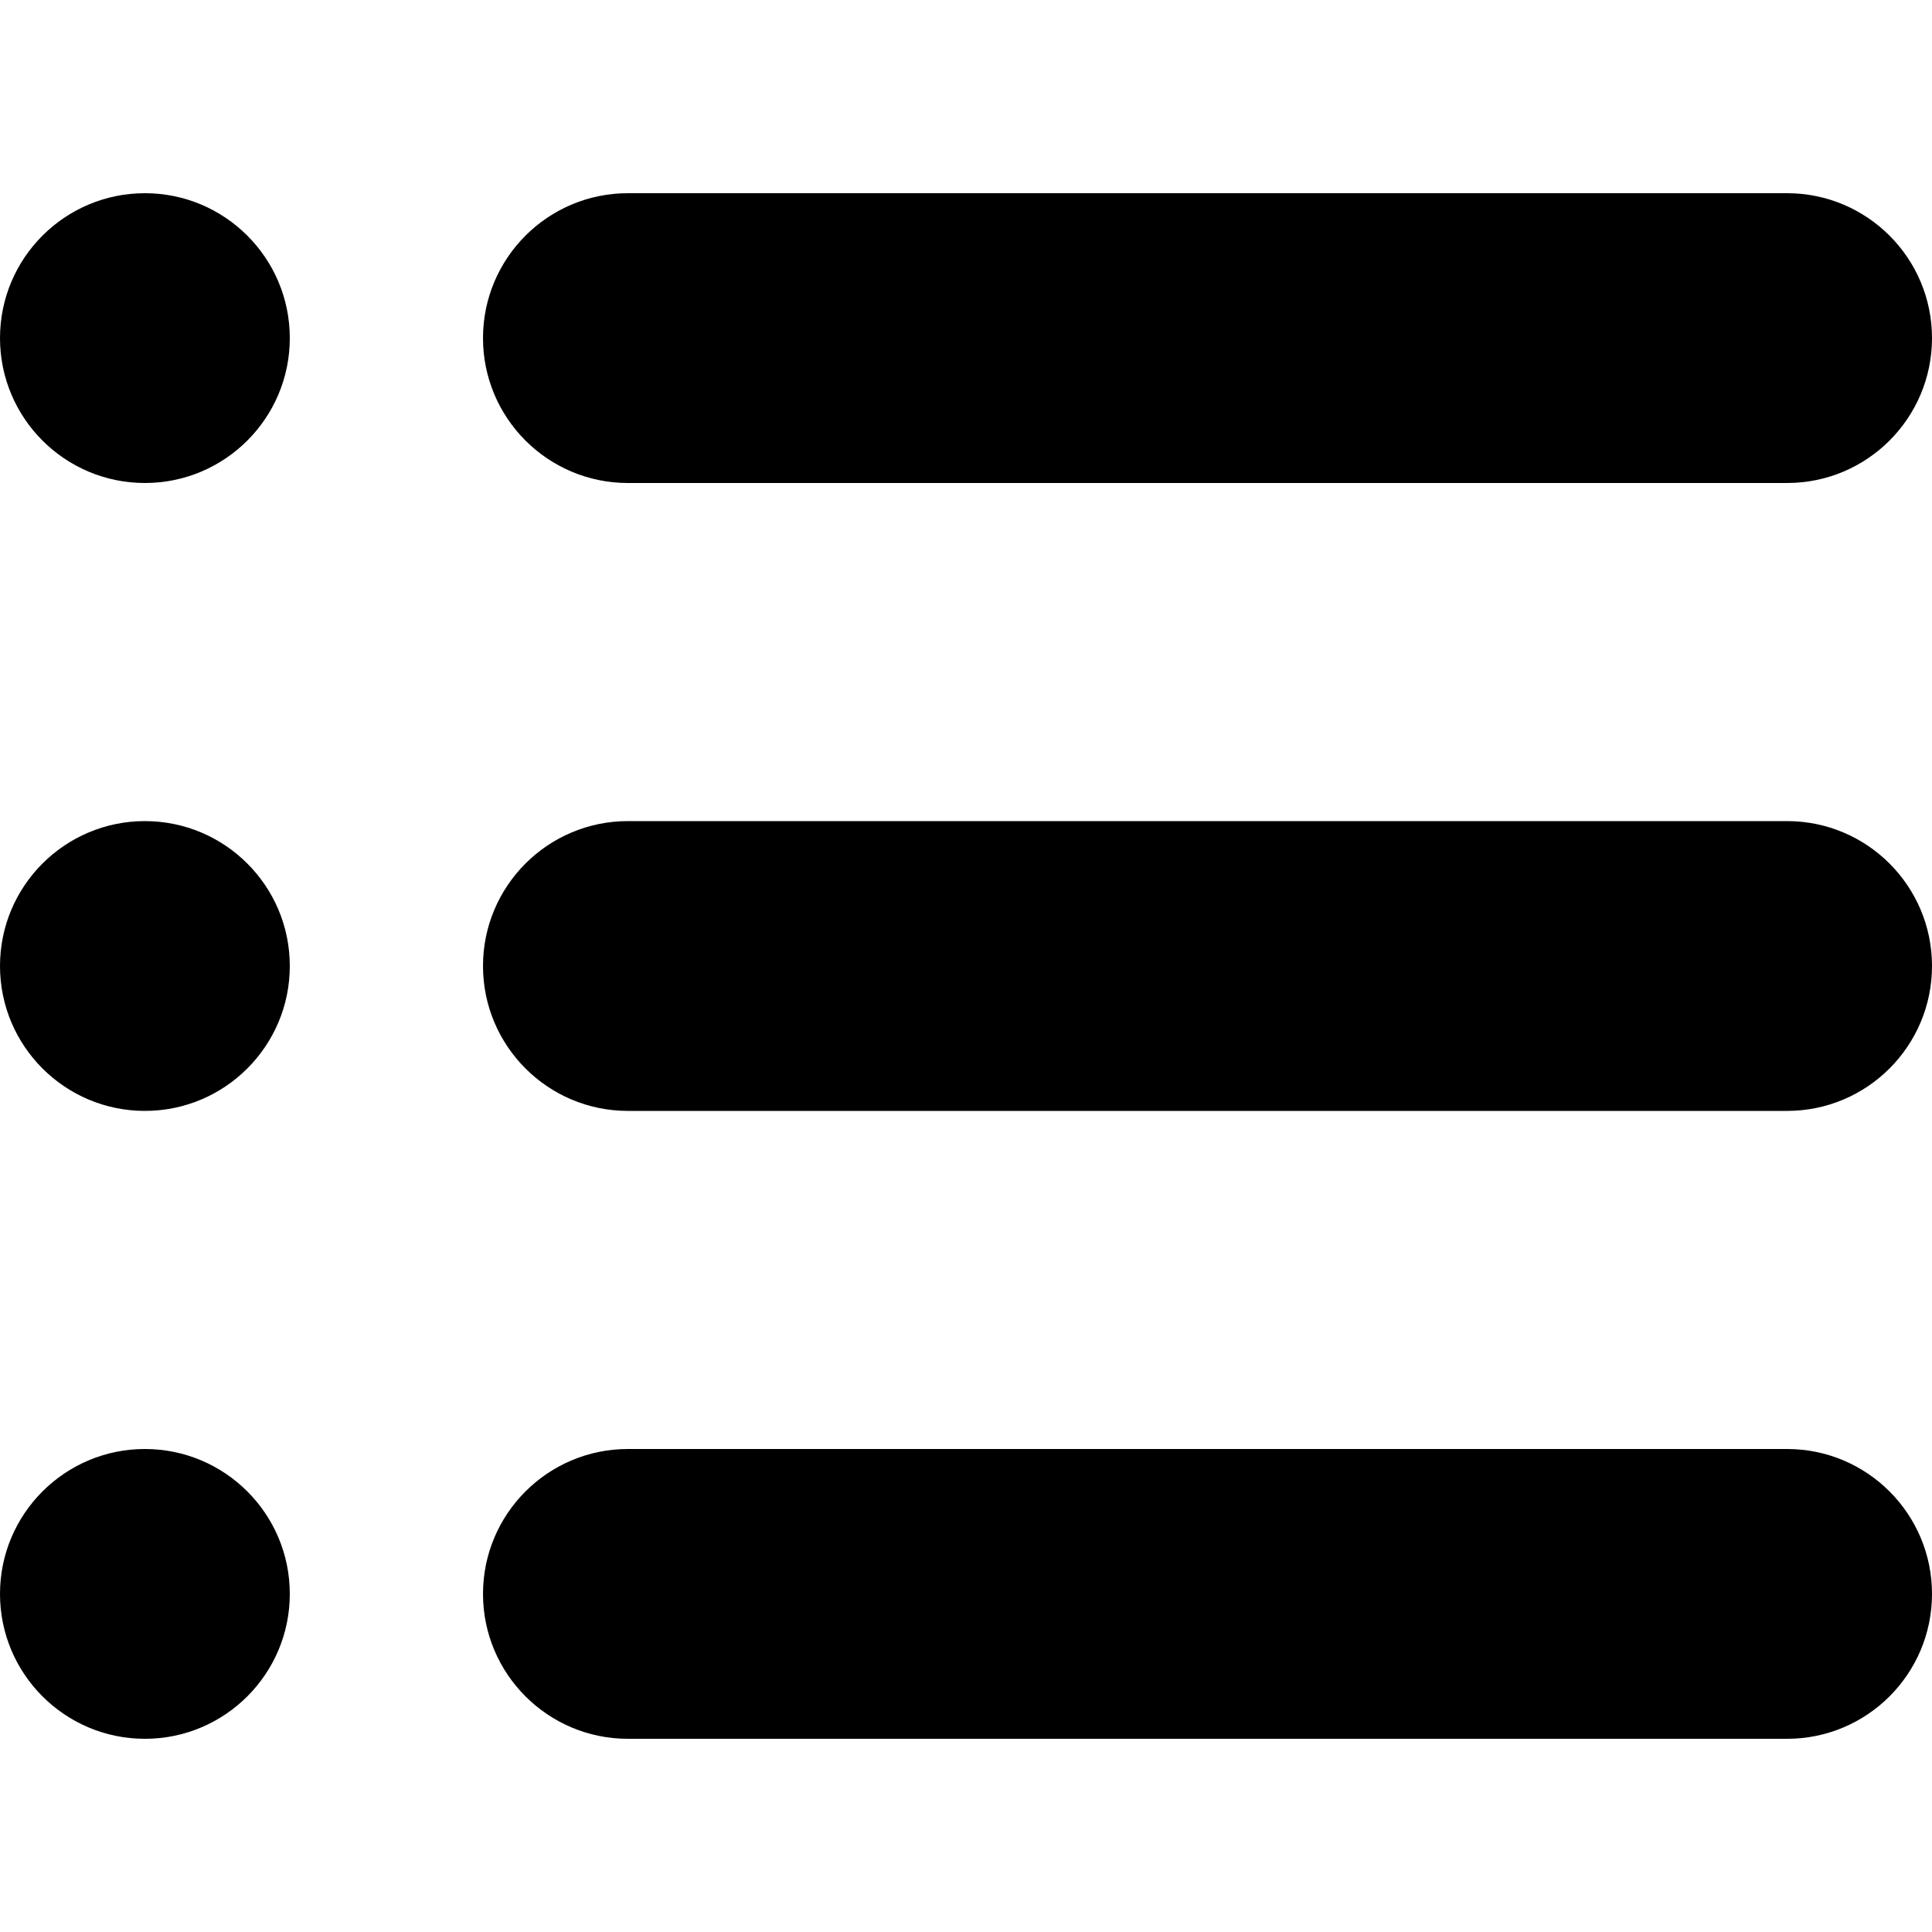
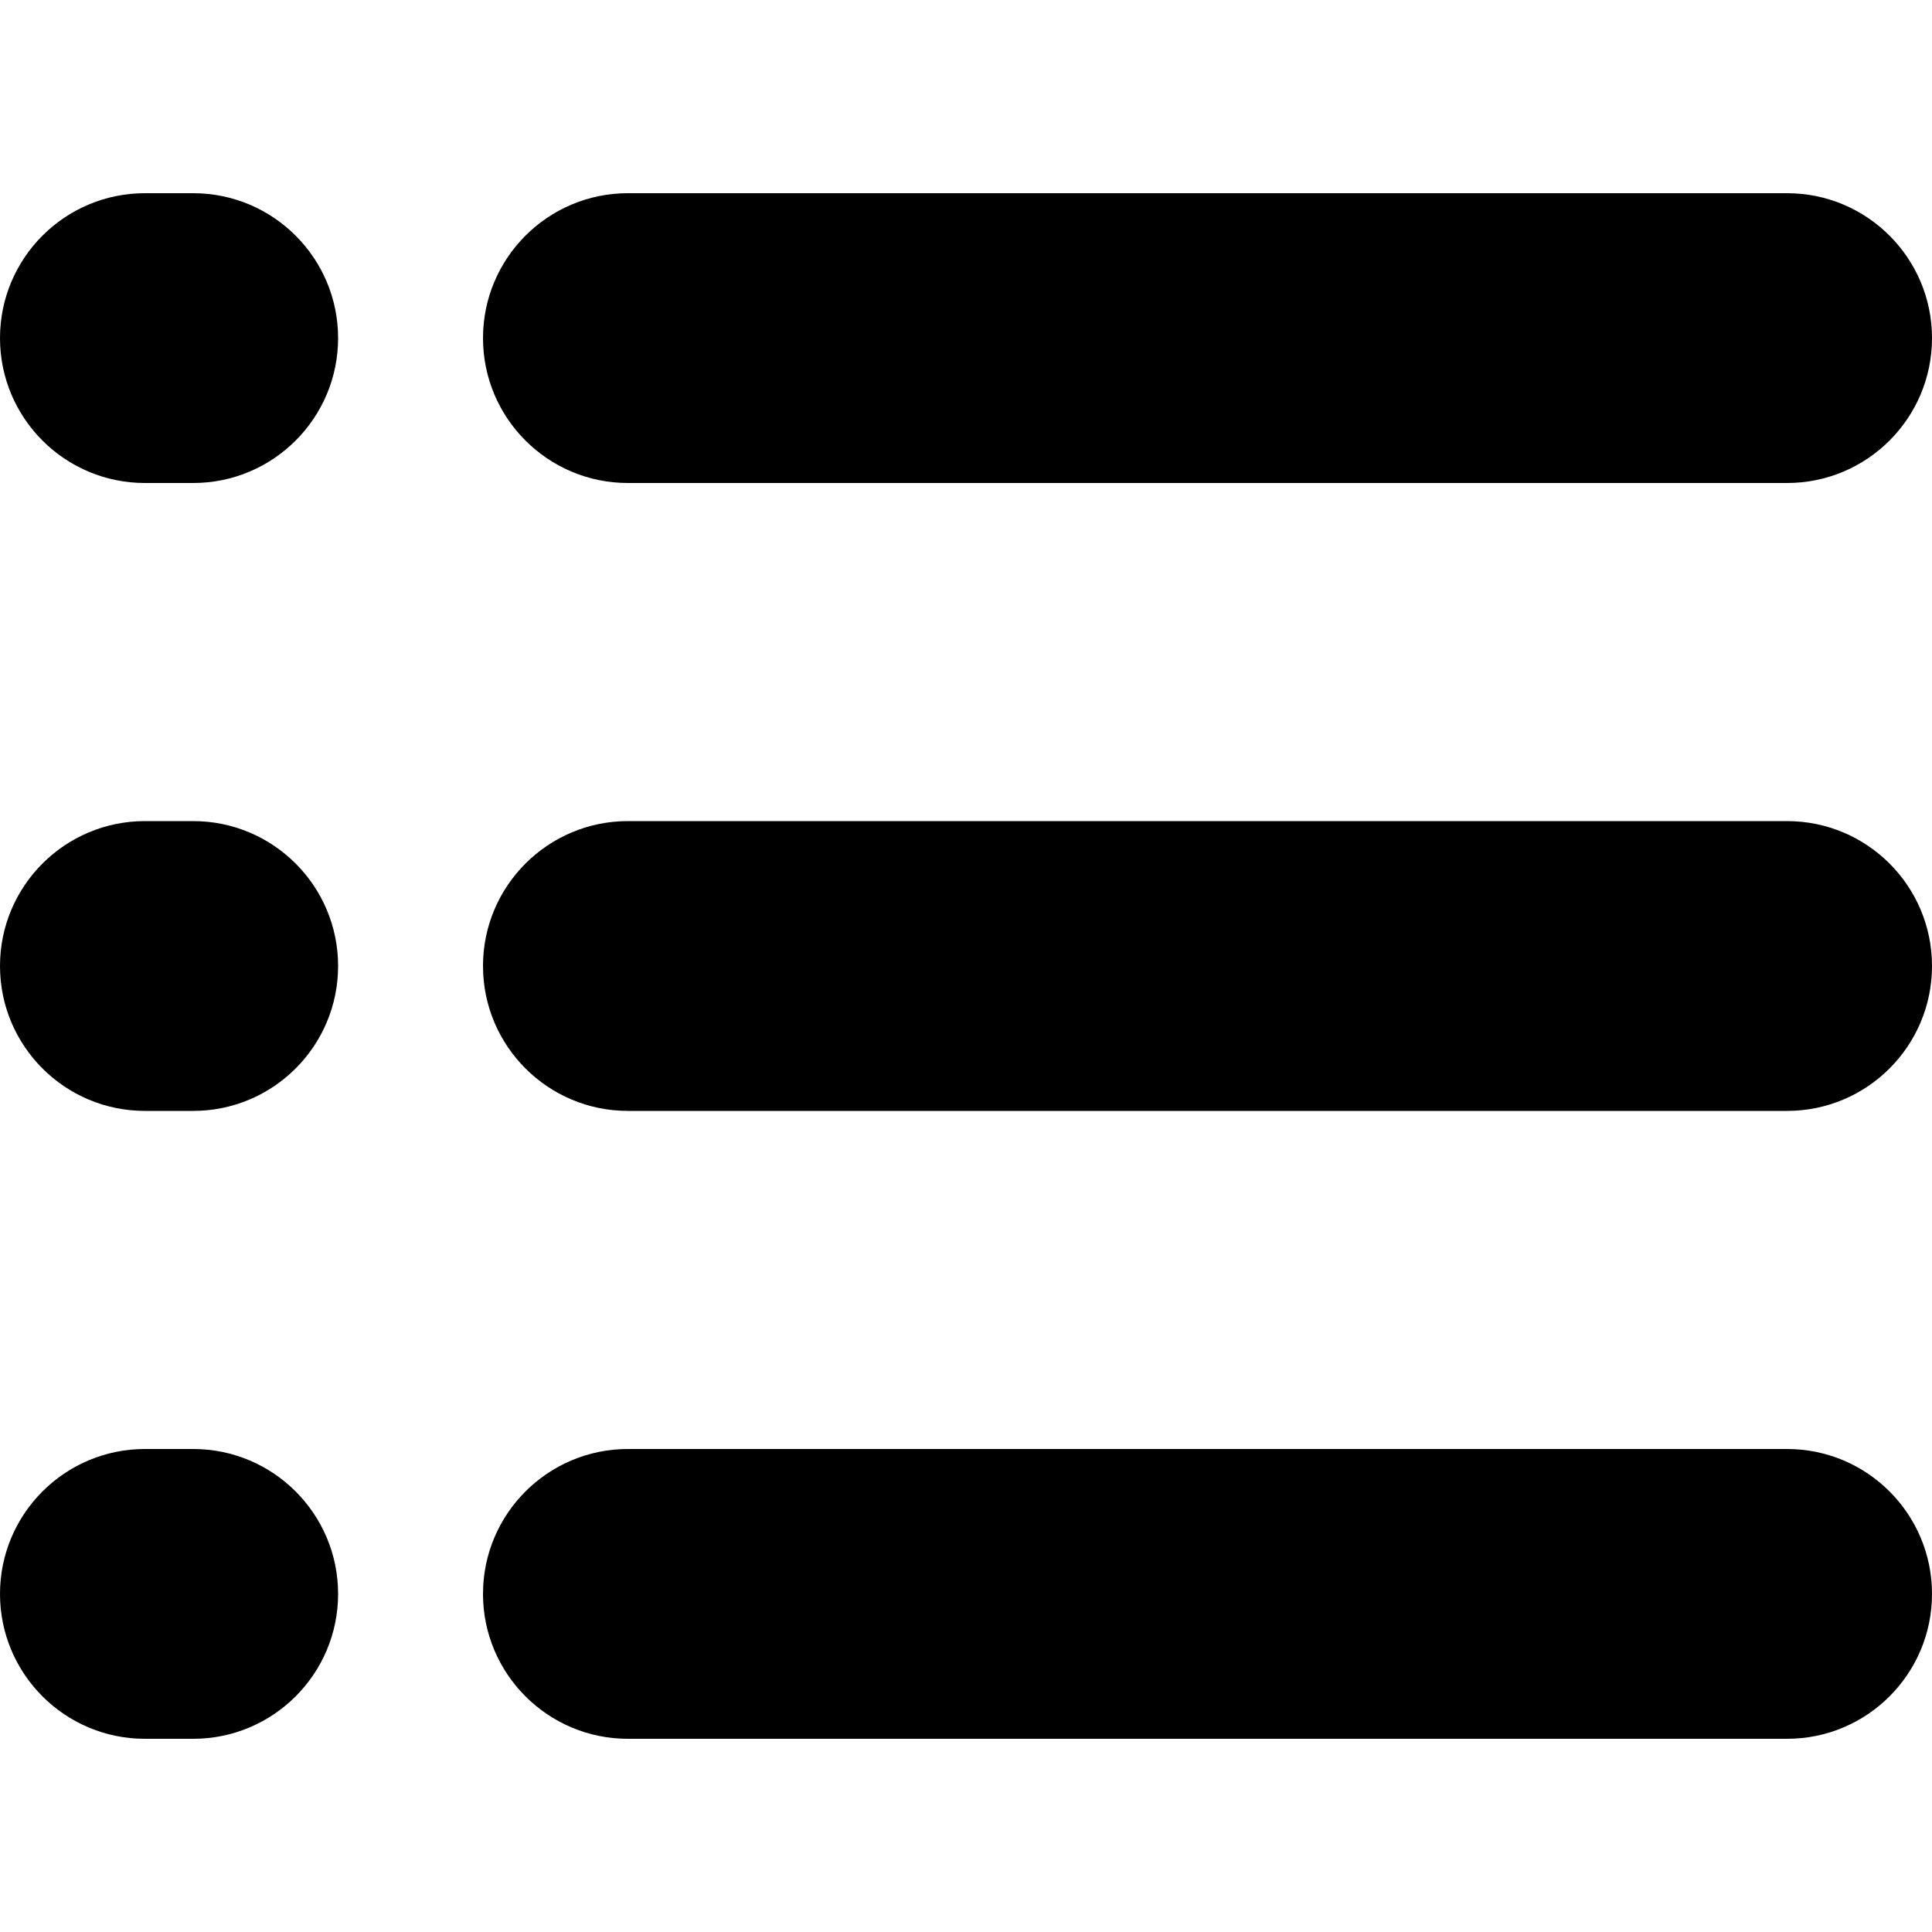
<svg xmlns="http://www.w3.org/2000/svg" viewBox="0 0 20 20">
-   <path d="M1.5 5C2.328 5 3 4.328 3 3.5C3 2.672 2.328 2 1.5 2C0.672 2 0 2.672 0 3.5C0 4.328 0.672 5 1.5 5Z" />
-   <path d="M1.5 18C2.328 18 3 17.328 3 16.5C3 15.672 2.328 15 1.5 15C0.672 15 0 15.672 0 16.5C0 17.328 0.672 18 1.5 18Z" />
-   <path d="M3 10C3 10.828 2.328 11.5 1.5 11.5C0.672 11.5 0 10.828 0 10C0 9.172 0.672 8.5 1.5 8.5C2.328 8.5 3 9.172 3 10Z" />
+   <path d="M1.5 2C0.672 2 0 2.672 0 3.5C0 4.328 0.672 5 1.5 5H2C2.828 5 3.5 4.328 3.5 3.5C3.5 2.672 2.828 2 2 2H1.5Z" />
  <path d="M6.5 2C5.672 2 5 2.672 5 3.5C5 4.328 5.672 5 6.5 5H18.5C19.328 5 20 4.328 20 3.5C20 2.672 19.328 2 18.5 2H6.5Z" />
  <path d="M5 16.5C5 15.672 5.672 15 6.5 15H18.5C19.328 15 20 15.672 20 16.5C20 17.328 19.328 18 18.5 18H6.5C5.672 18 5 17.328 5 16.5Z" />
-   <path d="M6.5 8.5C5.672 8.5 5 9.172 5 10C5 10.828 5.672 11.5 6.5 11.5H18.5C19.328 11.5 20 10.828 20 10C20 9.172 19.328 8.5 18.5 8.5H6.5Z" />
+   <path d="M5 10C5 9.172 5.672 8.5 6.5 8.5H18.5C19.328 8.5 20 9.172 20 10C20 10.828 19.328 11.5 18.5 11.5H6.5C5.672 11.5 5 10.828 5 10Z" />
+   <path d="M0 16.5C0 15.672 0.672 15 1.5 15H2C2.828 15 3.5 15.672 3.5 16.5C3.5 17.328 2.828 18 2 18H1.5C0.672 18 0 17.328 0 16.5Z" />
+   <path d="M1.5 8.5C0.672 8.5 0 9.172 0 10C0 10.828 0.672 11.5 1.5 11.5H2C2.828 11.5 3.5 10.828 3.5 10C3.5 9.172 2.828 8.5 2 8.5H1.5Z" />
</svg>
